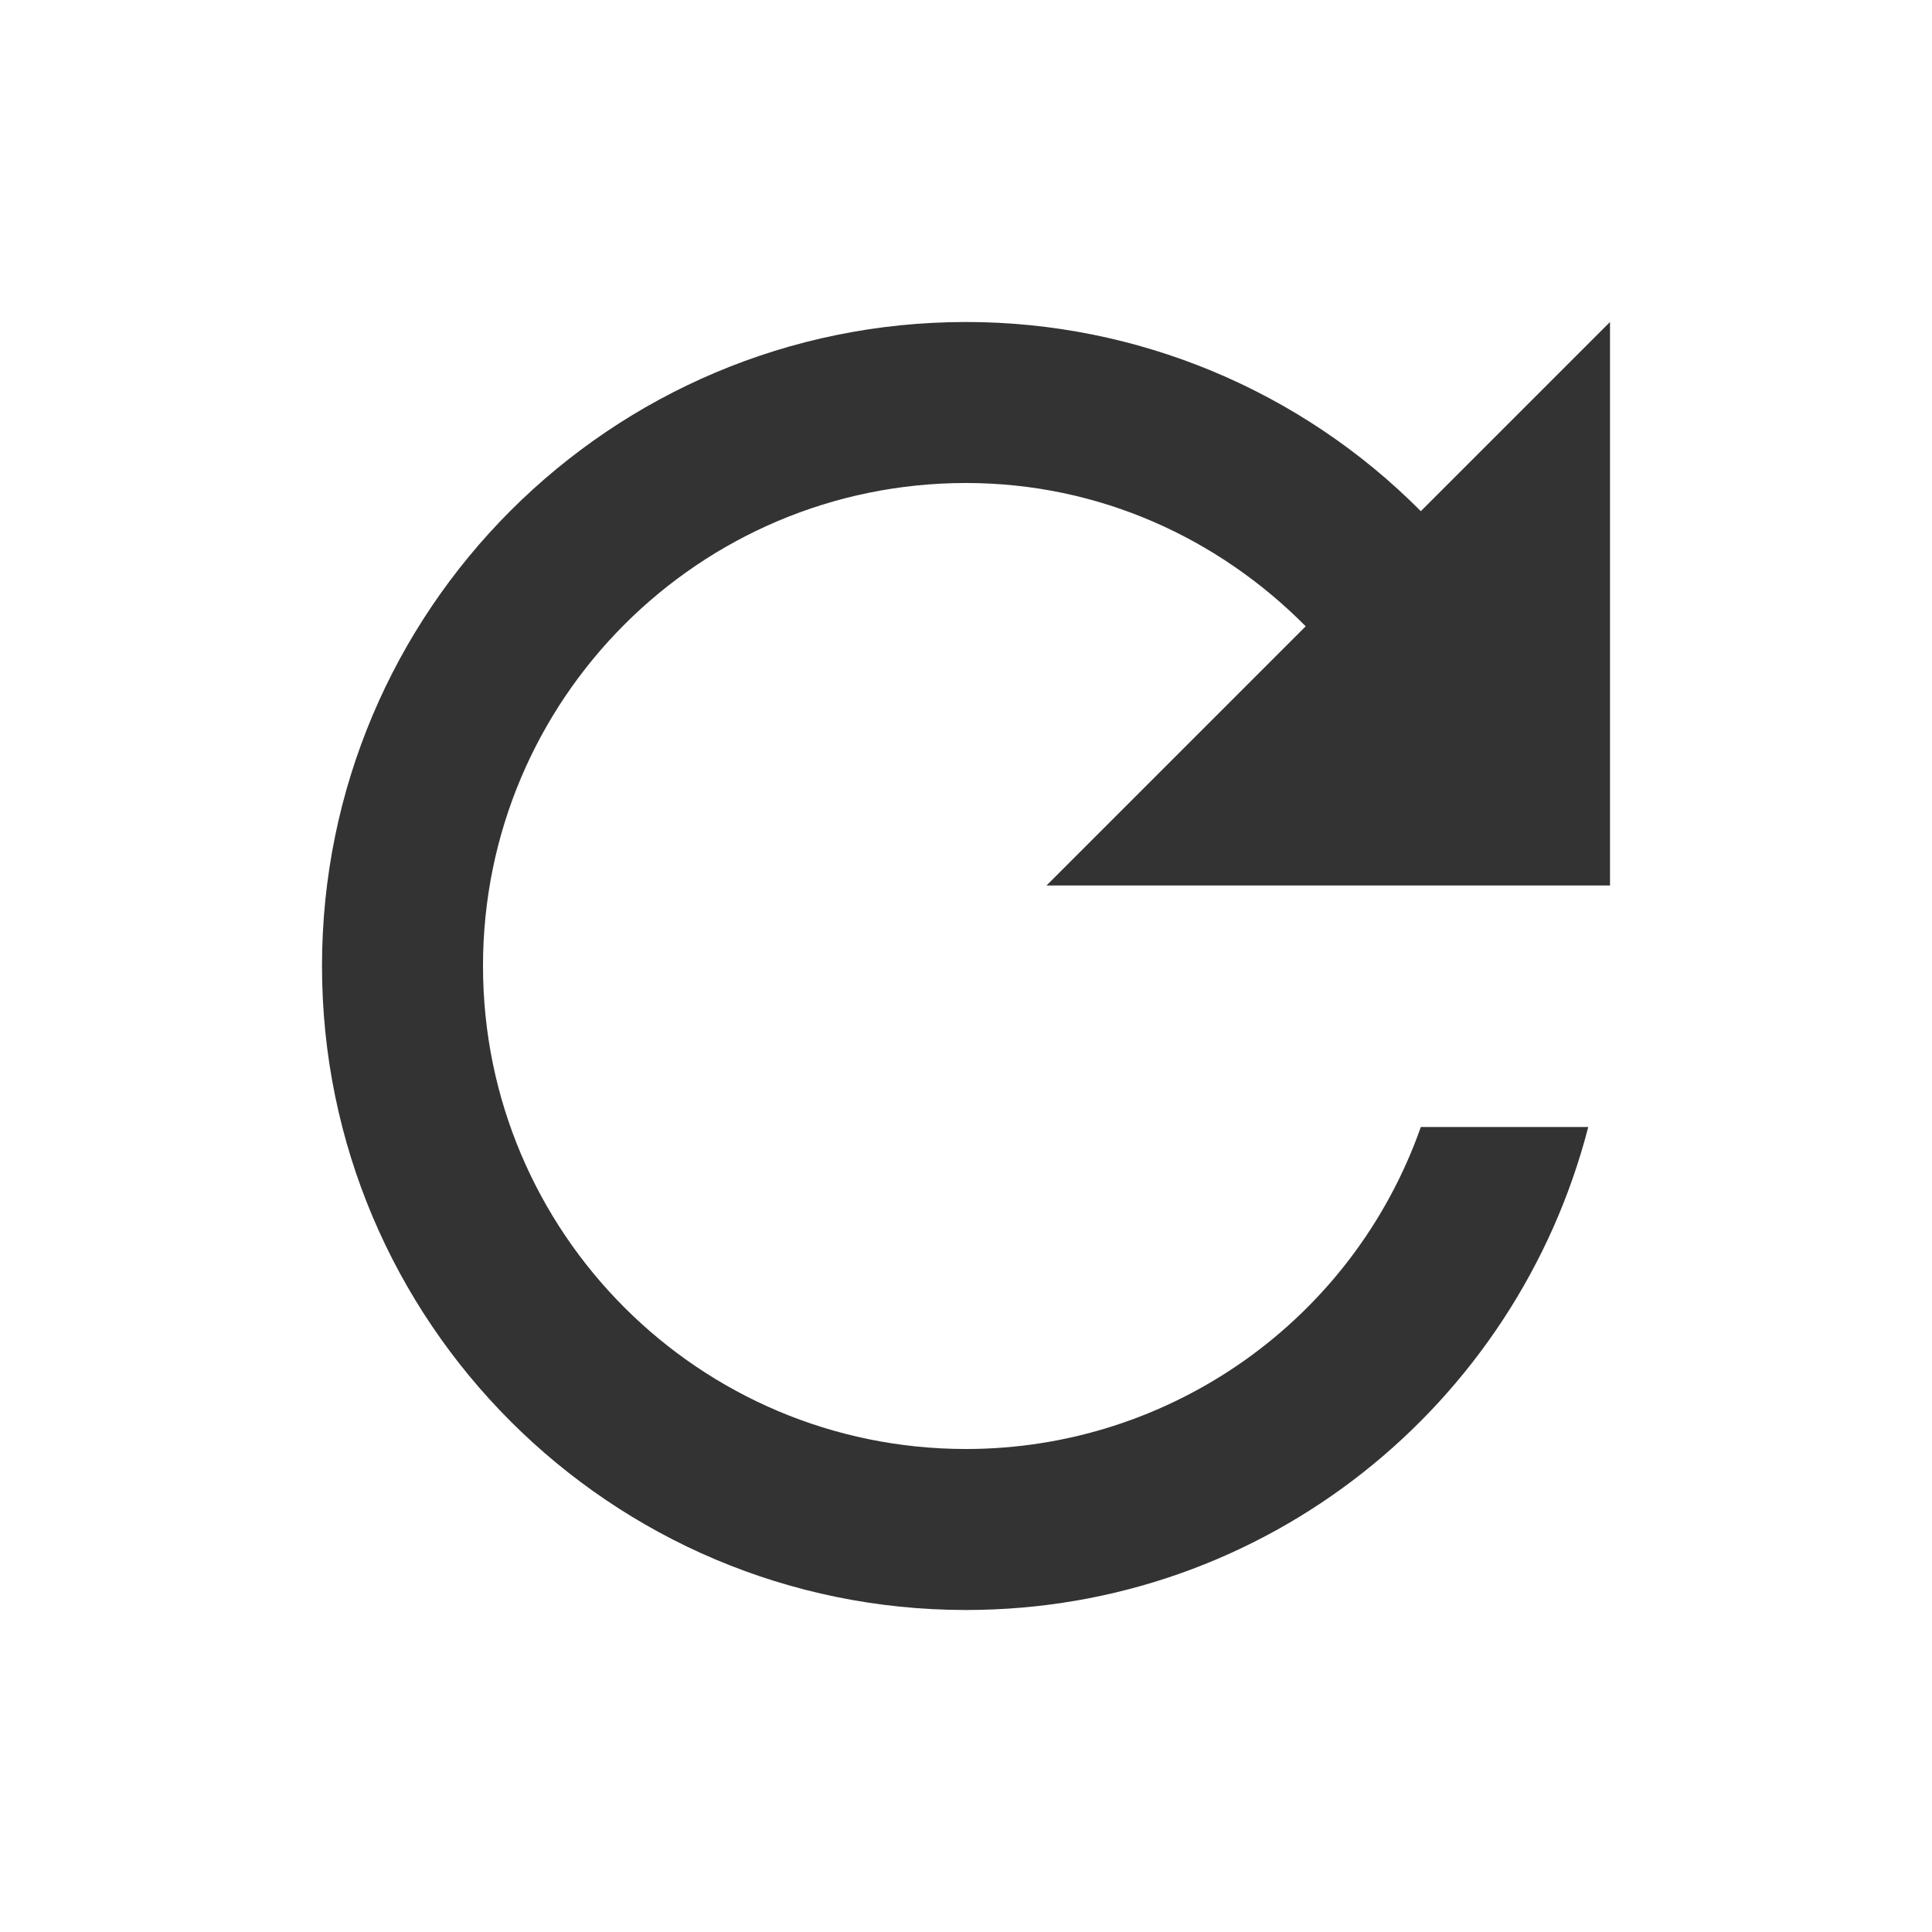
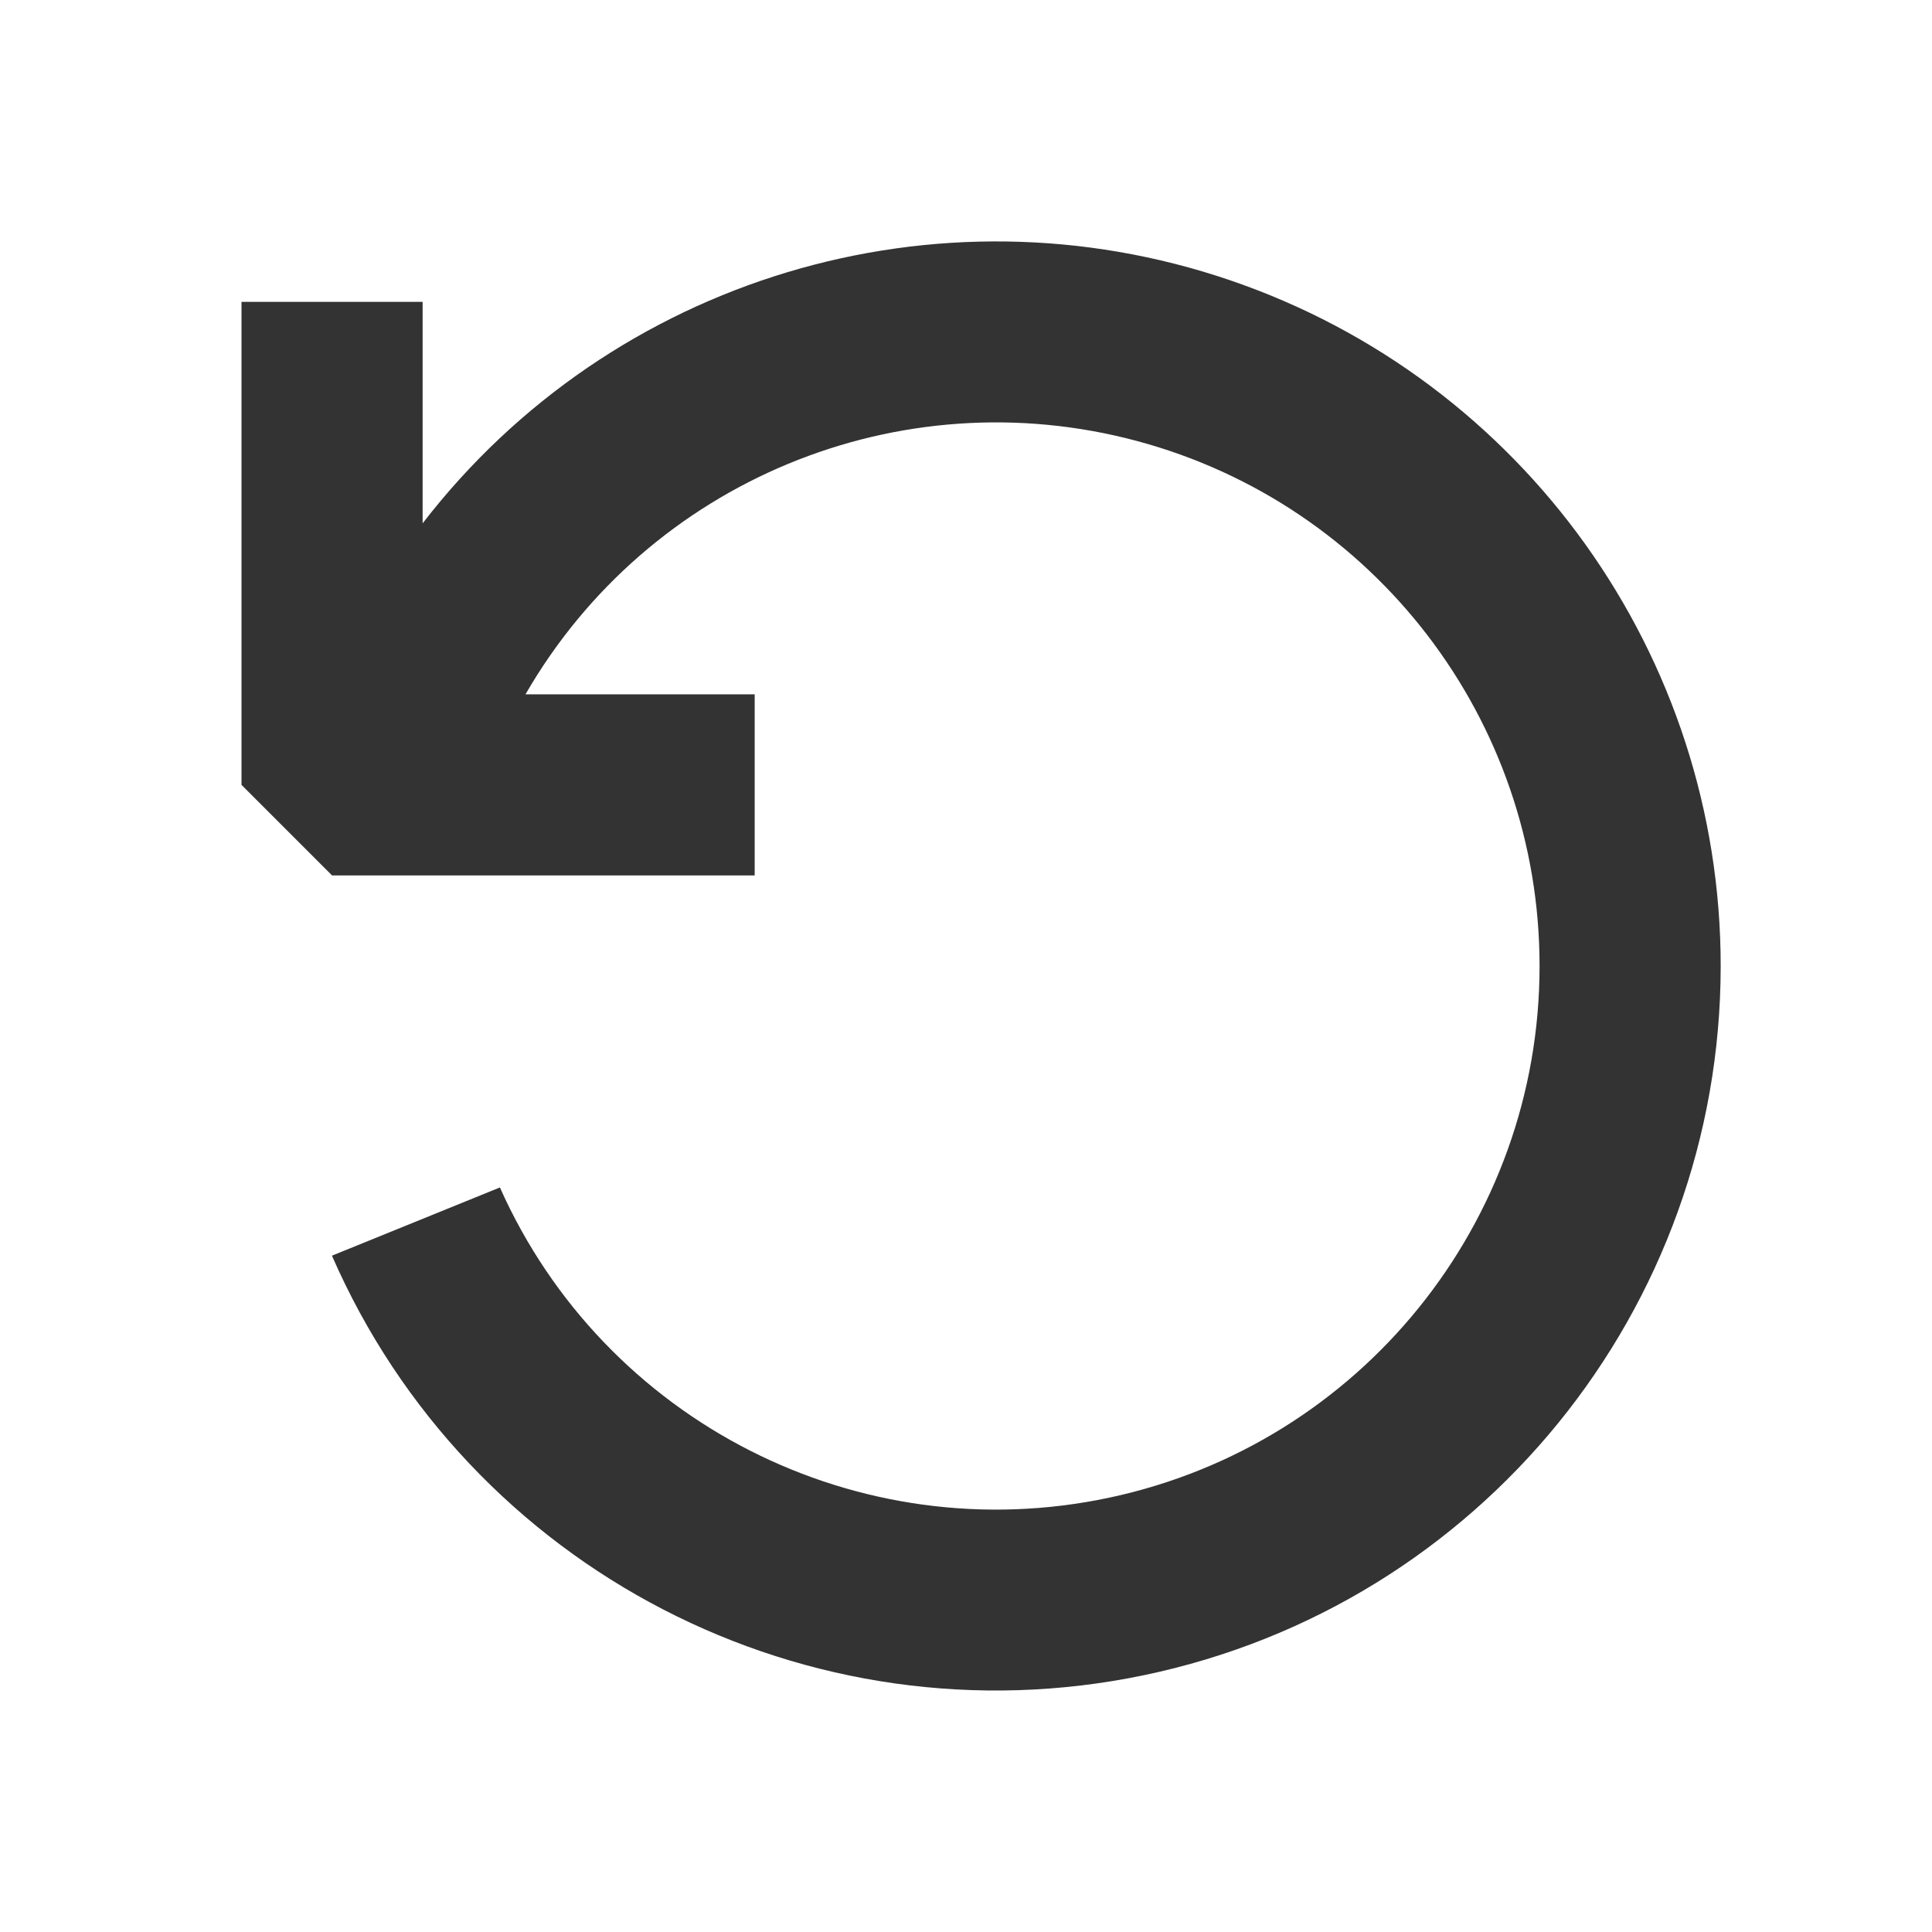
- <svg xmlns="http://www.w3.org/2000/svg" aria-hidden="true" role="img" class="iconify iconify--mdi" width="32" height="32" preserveAspectRatio="xMidYMid meet" viewBox="0 0 24 24">
-   <path d="M17.65 6.35A7.958 7.958 0 0 0 12 4a8 8 0 0 0-8 8a8 8 0 0 0 8 8c3.73 0 6.84-2.55 7.73-6h-2.08A5.99 5.99 0 0 1 12 18a6 6 0 0 1-6-6a6 6 0 0 1 6-6c1.66 0 3.14.69 4.22 1.78L13 11h7V4l-2.35 2.35z" fill="#333" />
+ <svg xmlns="http://www.w3.org/2000/svg" aria-hidden="true" role="img" class="iconify iconify--codicon" width="32" height="32" preserveAspectRatio="xMidYMid meet" viewBox="0 0 16 16">
+   <g fill="#333">
+     <path fill-rule="evenodd" clip-rule="evenodd" d="M12.75 8a4.5 4.5 0 0 1-8.61 1.834l-1.391.565A6.001 6.001 0 0 0 14.25 8A6 6 0 0 0 3.5 4.334V2.5H2v4l.75.75h3.5v-1.5H4.352A4.5 4.5 0 0 1 12.75 8z" />
+   </g>
</svg>
